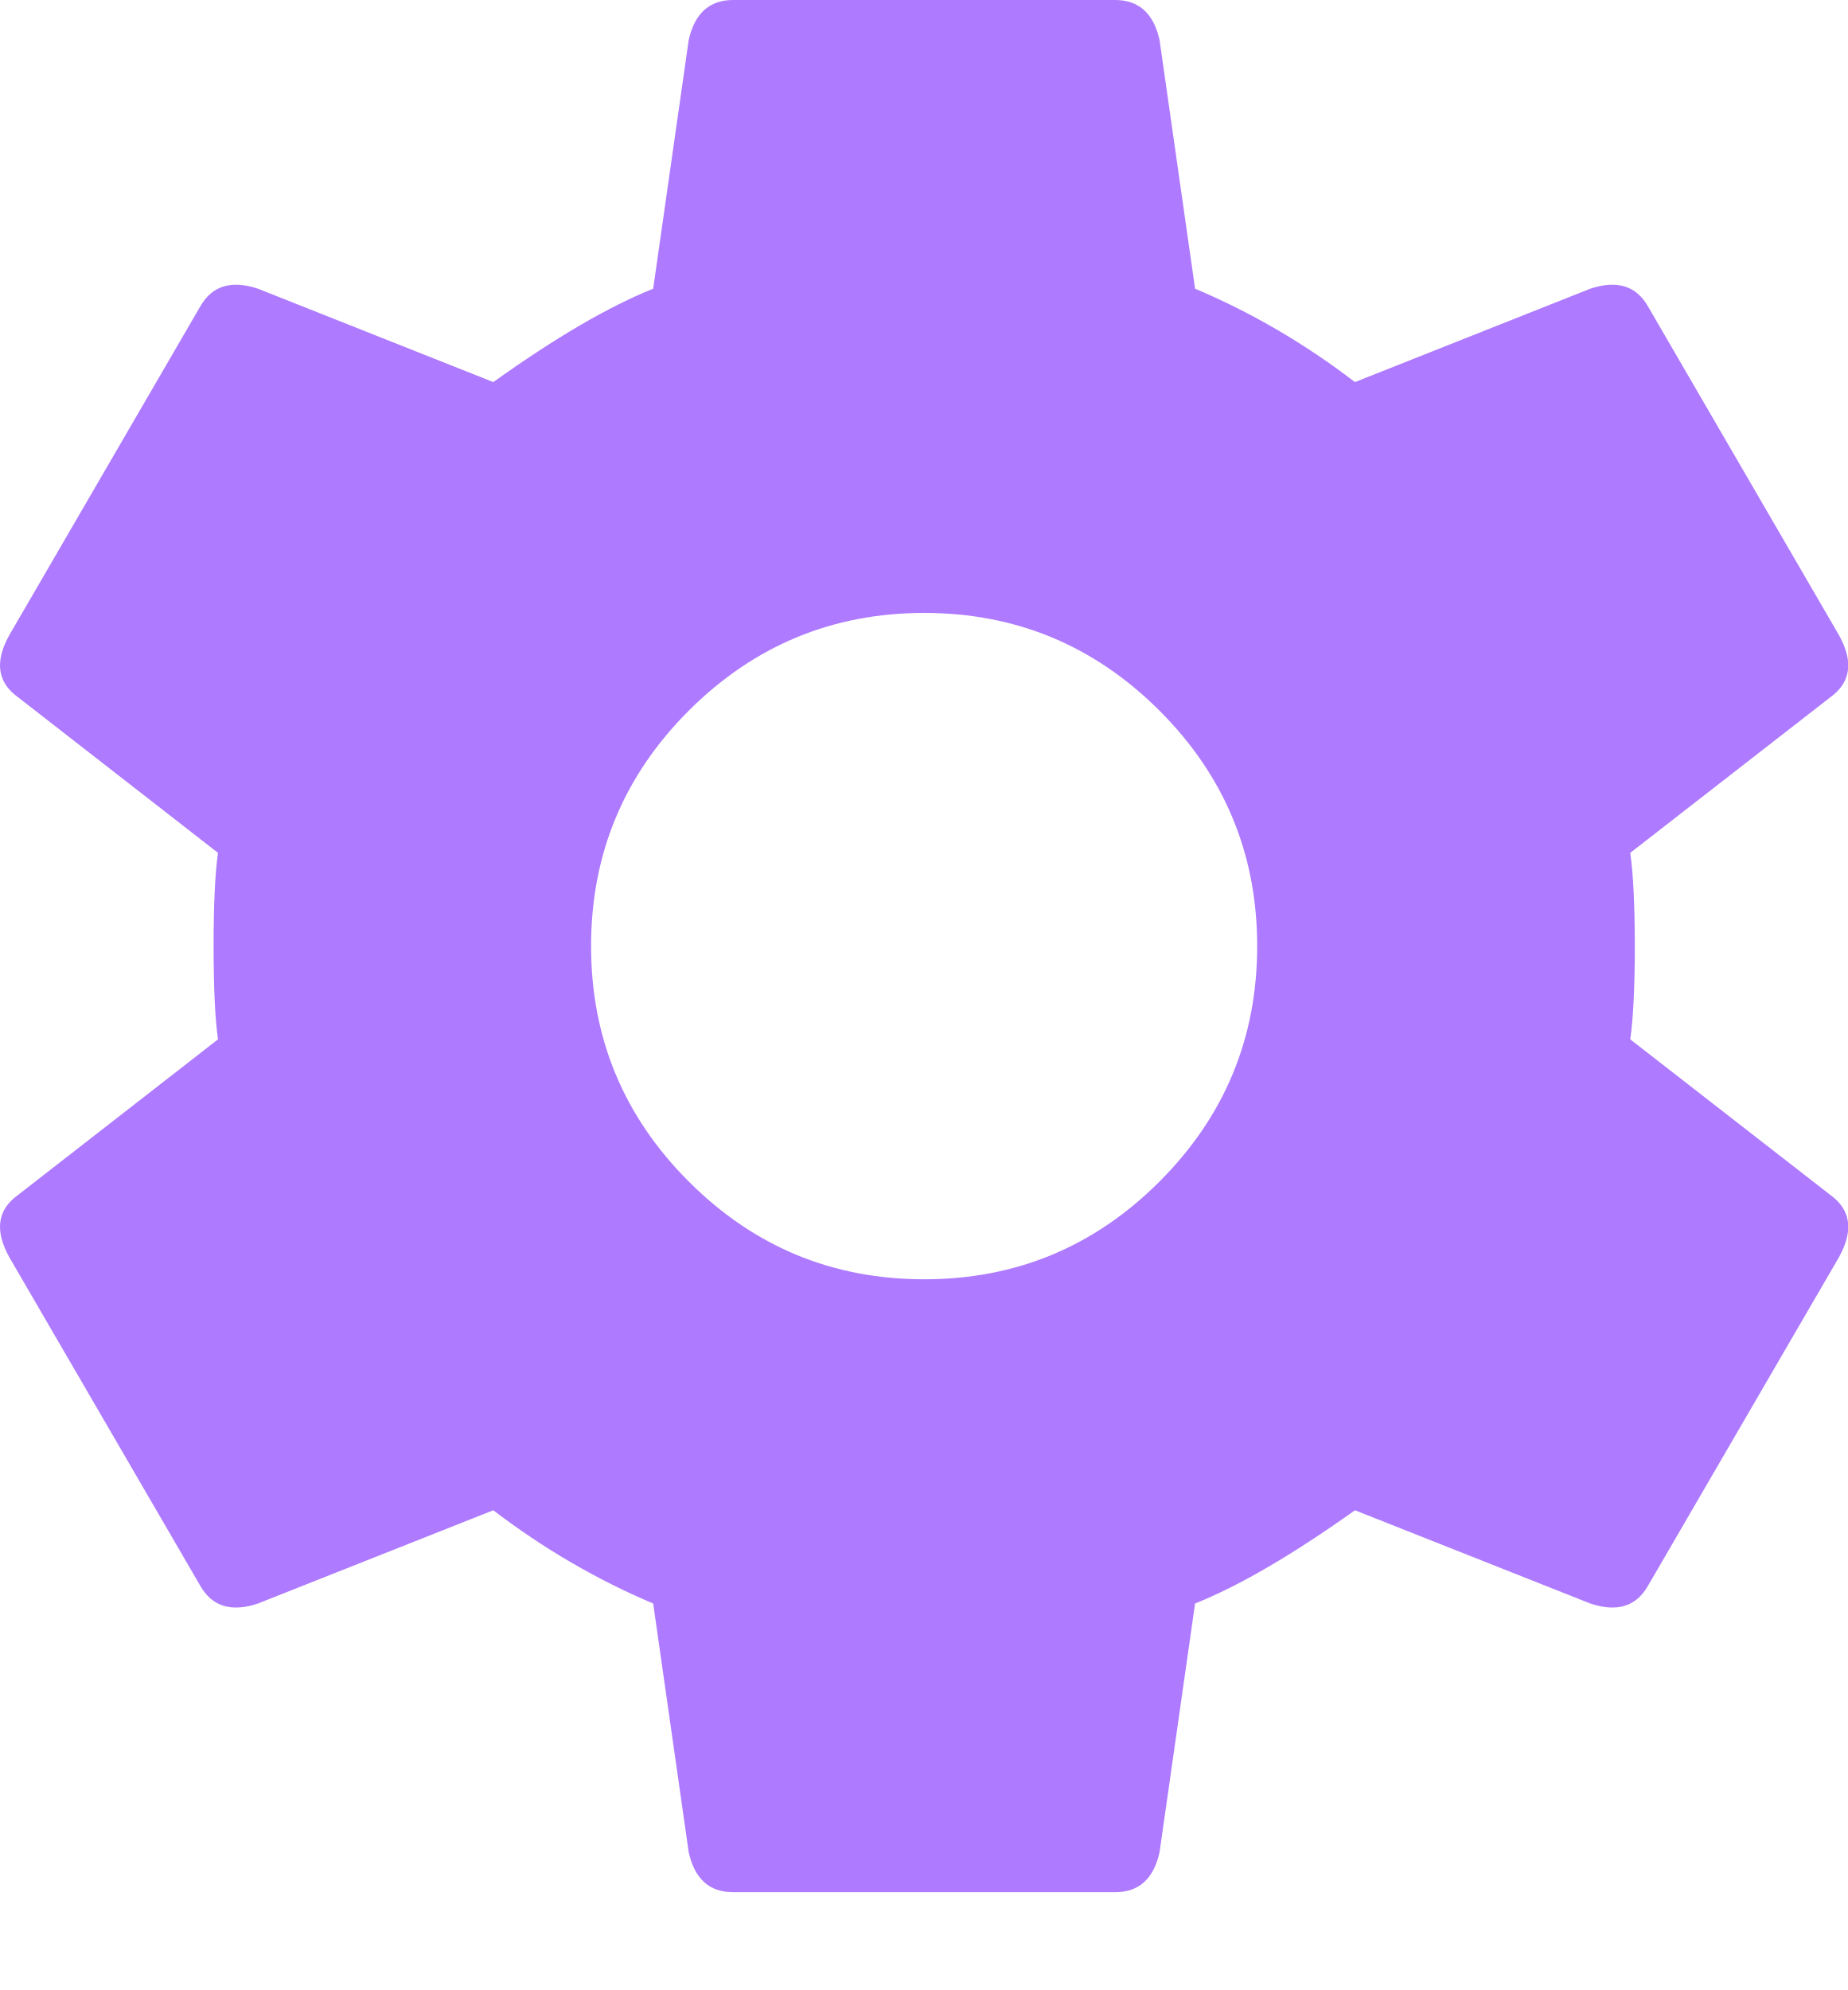
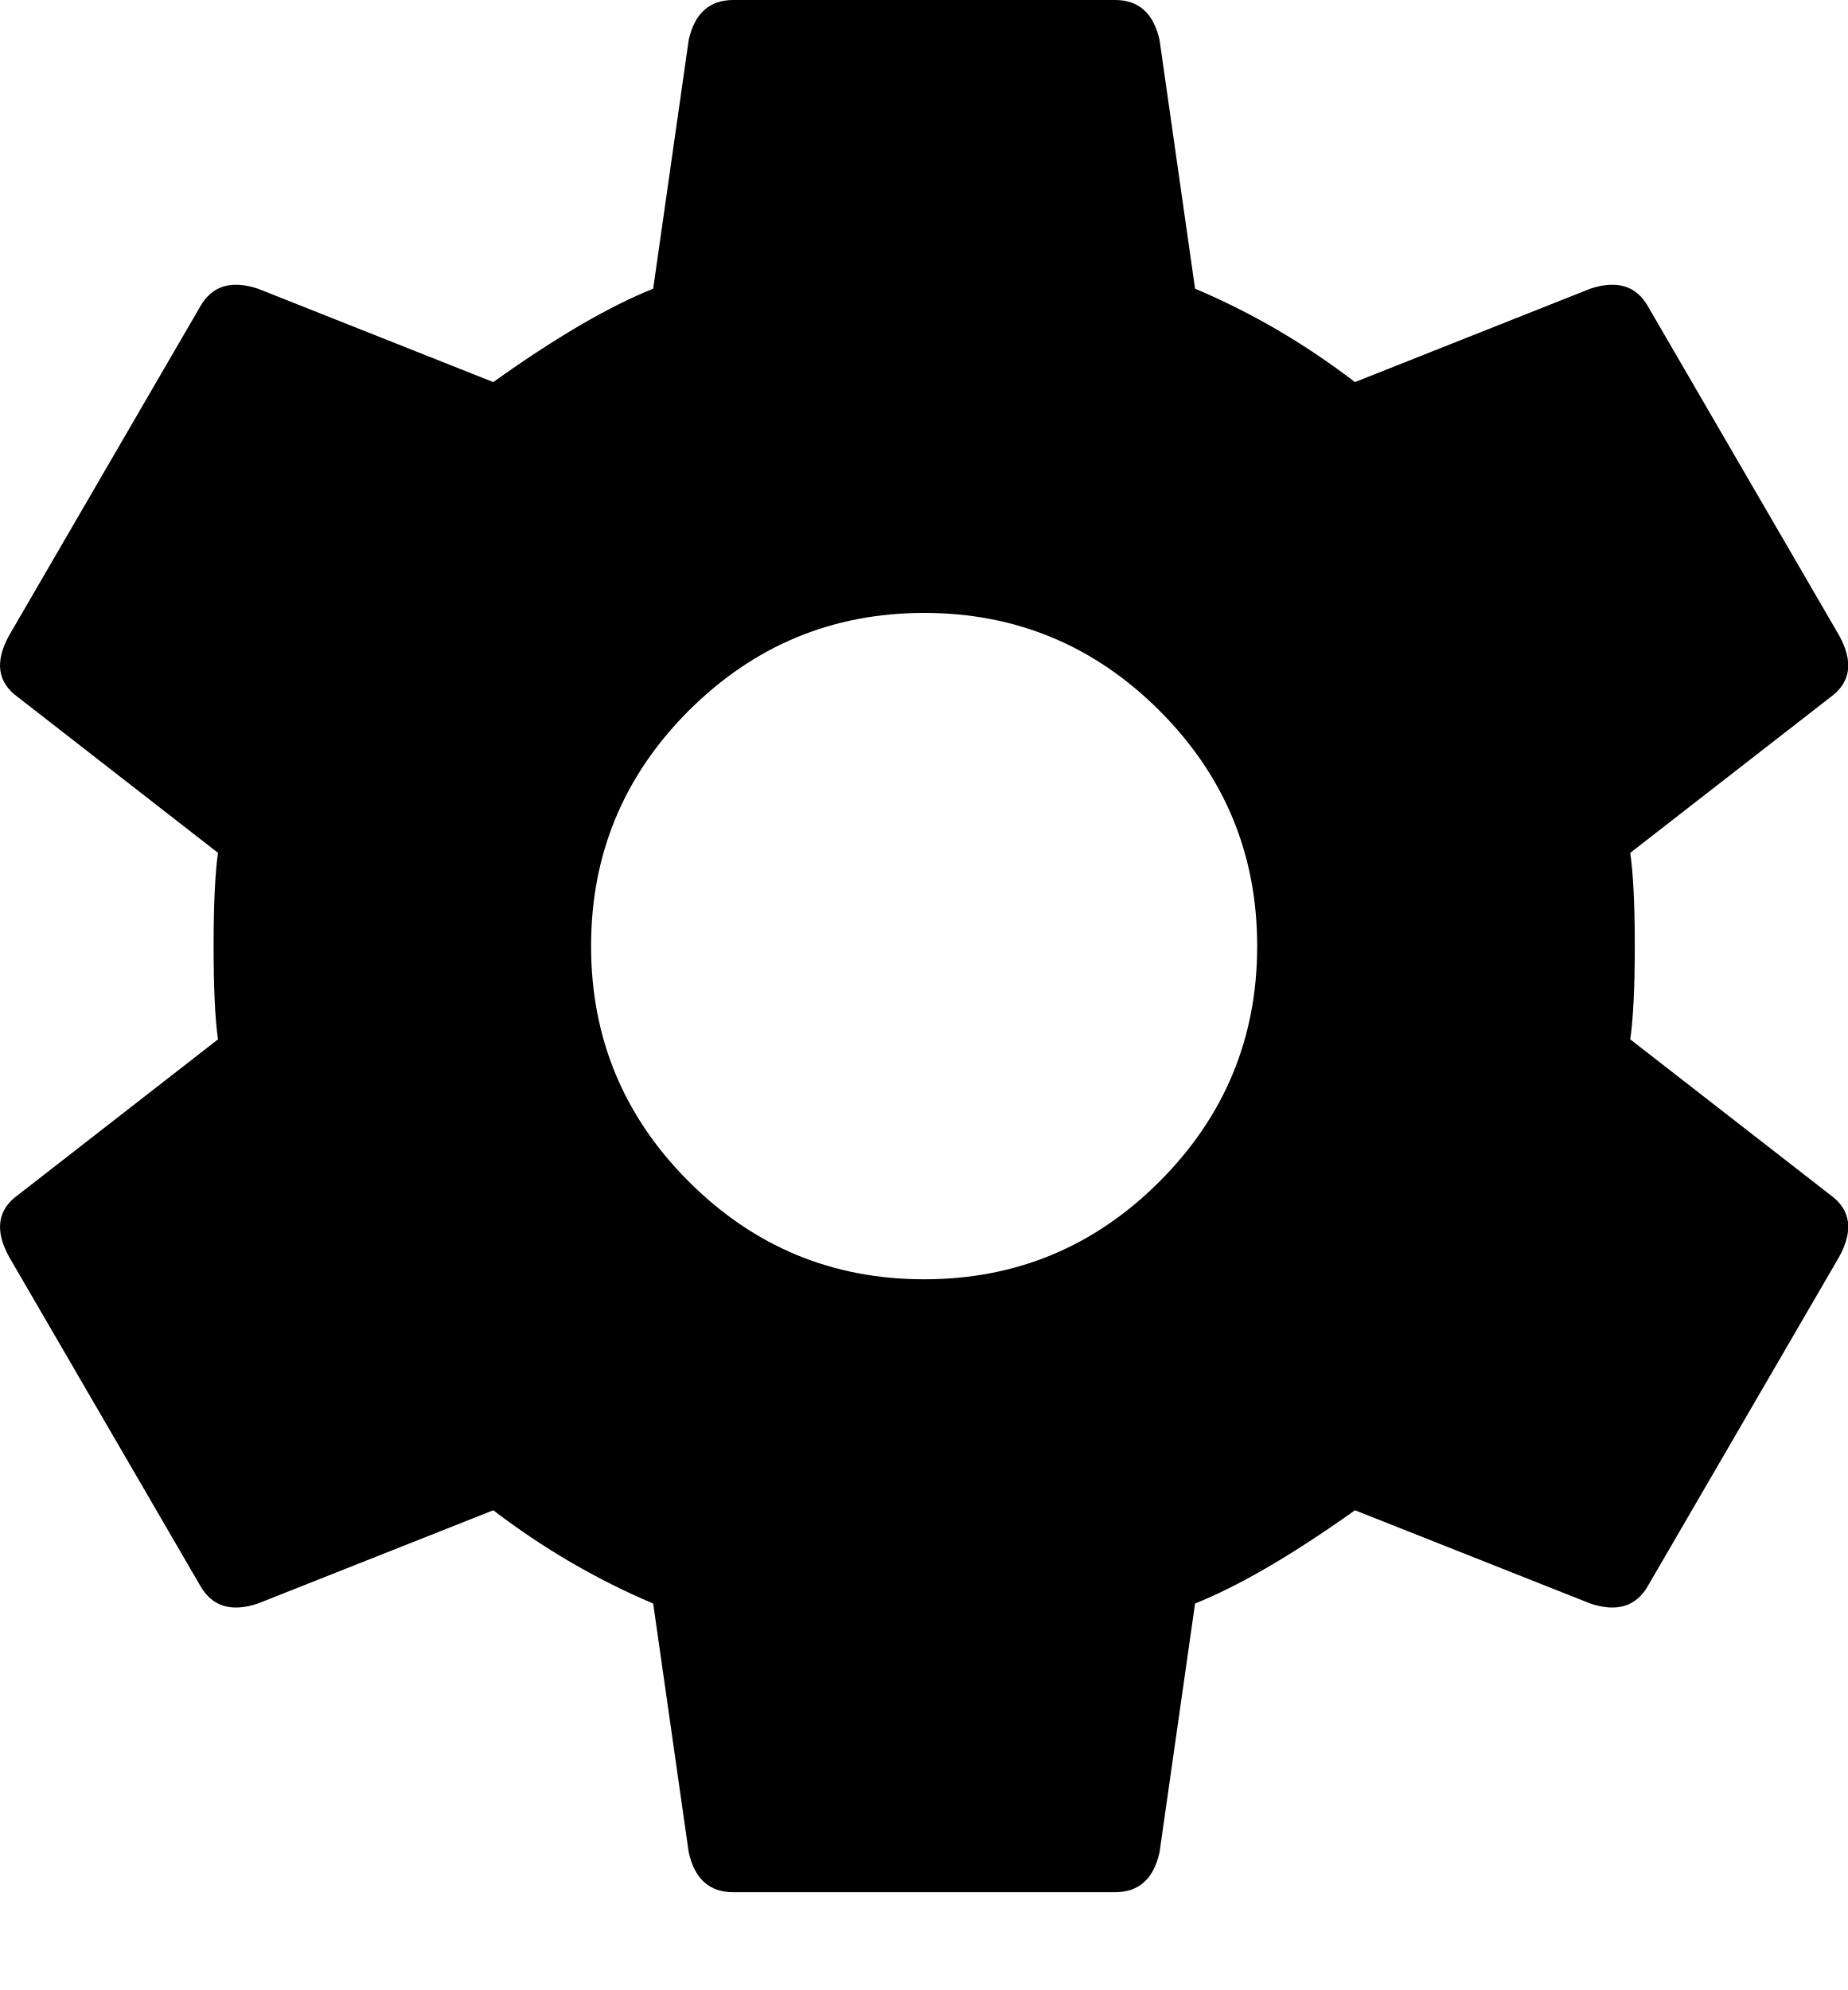
- <svg xmlns="http://www.w3.org/2000/svg" width="13" height="14" viewBox="0 0 13 14" fill="none">
-   <path d="M4.846 8.312C5.305 8.771 5.857 9 6.503 9C7.148 9 7.701 8.771 8.159 8.312C8.617 7.854 8.846 7.302 8.846 6.656C8.846 6.01 8.617 5.458 8.159 5C7.701 4.542 7.148 4.312 6.503 4.312C5.857 4.312 5.305 4.542 4.846 5C4.388 5.458 4.159 6.01 4.159 6.656C4.159 7.302 4.388 7.854 4.846 8.312ZM11.471 7.312L12.878 8.406C13.023 8.51 13.044 8.656 12.94 8.844L11.596 11.156C11.513 11.302 11.378 11.344 11.19 11.281L9.534 10.625C9.096 10.937 8.721 11.156 8.409 11.281L8.159 13.031C8.117 13.219 8.013 13.312 7.846 13.312H5.159C4.992 13.312 4.888 13.219 4.846 13.031L4.596 11.281C4.201 11.114 3.826 10.896 3.471 10.625L1.815 11.281C1.628 11.344 1.492 11.302 1.409 11.156L0.065 8.844C-0.039 8.656 -0.018 8.51 0.128 8.406L1.534 7.312C1.513 7.167 1.503 6.948 1.503 6.656C1.503 6.365 1.513 6.146 1.534 6L0.128 4.906C-0.018 4.802 -0.039 4.656 0.065 4.469L1.409 2.156C1.492 2.01 1.628 1.969 1.815 2.031L3.471 2.688C3.909 2.375 4.284 2.156 4.596 2.031L4.846 0.281C4.888 0.094 4.992 0 5.159 0H7.846C8.013 0 8.117 0.094 8.159 0.281L8.409 2.031C8.805 2.198 9.18 2.417 9.534 2.688L11.19 2.031C11.378 1.969 11.513 2.01 11.596 2.156L12.94 4.469C13.044 4.656 13.023 4.802 12.878 4.906L11.471 6C11.492 6.146 11.503 6.365 11.503 6.656C11.503 6.948 11.492 7.167 11.471 7.312Z" fill="#AE7AFF" />
+ <svg xmlns="http://www.w3.org/2000/svg" width="13" height="14" viewBox="0 0 13 14" fill="currentColor">
+   <path d="M4.846 8.312C5.305 8.771 5.857 9 6.503 9C7.148 9 7.701 8.771 8.159 8.312C8.617 7.854 8.846 7.302 8.846 6.656C8.846 6.01 8.617 5.458 8.159 5C7.701 4.542 7.148 4.312 6.503 4.312C5.857 4.312 5.305 4.542 4.846 5C4.388 5.458 4.159 6.01 4.159 6.656C4.159 7.302 4.388 7.854 4.846 8.312ZM11.471 7.312L12.878 8.406C13.023 8.51 13.044 8.656 12.94 8.844L11.596 11.156C11.513 11.302 11.378 11.344 11.19 11.281L9.534 10.625C9.096 10.937 8.721 11.156 8.409 11.281L8.159 13.031C8.117 13.219 8.013 13.312 7.846 13.312H5.159C4.992 13.312 4.888 13.219 4.846 13.031L4.596 11.281C4.201 11.114 3.826 10.896 3.471 10.625L1.815 11.281C1.628 11.344 1.492 11.302 1.409 11.156L0.065 8.844C-0.039 8.656 -0.018 8.51 0.128 8.406L1.534 7.312C1.513 7.167 1.503 6.948 1.503 6.656C1.503 6.365 1.513 6.146 1.534 6L0.128 4.906C-0.018 4.802 -0.039 4.656 0.065 4.469L1.409 2.156C1.492 2.01 1.628 1.969 1.815 2.031L3.471 2.688C3.909 2.375 4.284 2.156 4.596 2.031L4.846 0.281C4.888 0.094 4.992 0 5.159 0H7.846C8.013 0 8.117 0.094 8.159 0.281L8.409 2.031C8.805 2.198 9.18 2.417 9.534 2.688L11.19 2.031C11.378 1.969 11.513 2.01 11.596 2.156L12.94 4.469C13.044 4.656 13.023 4.802 12.878 4.906L11.471 6C11.492 6.146 11.503 6.365 11.503 6.656C11.503 6.948 11.492 7.167 11.471 7.312Z" fill="currentColor" />
</svg>
